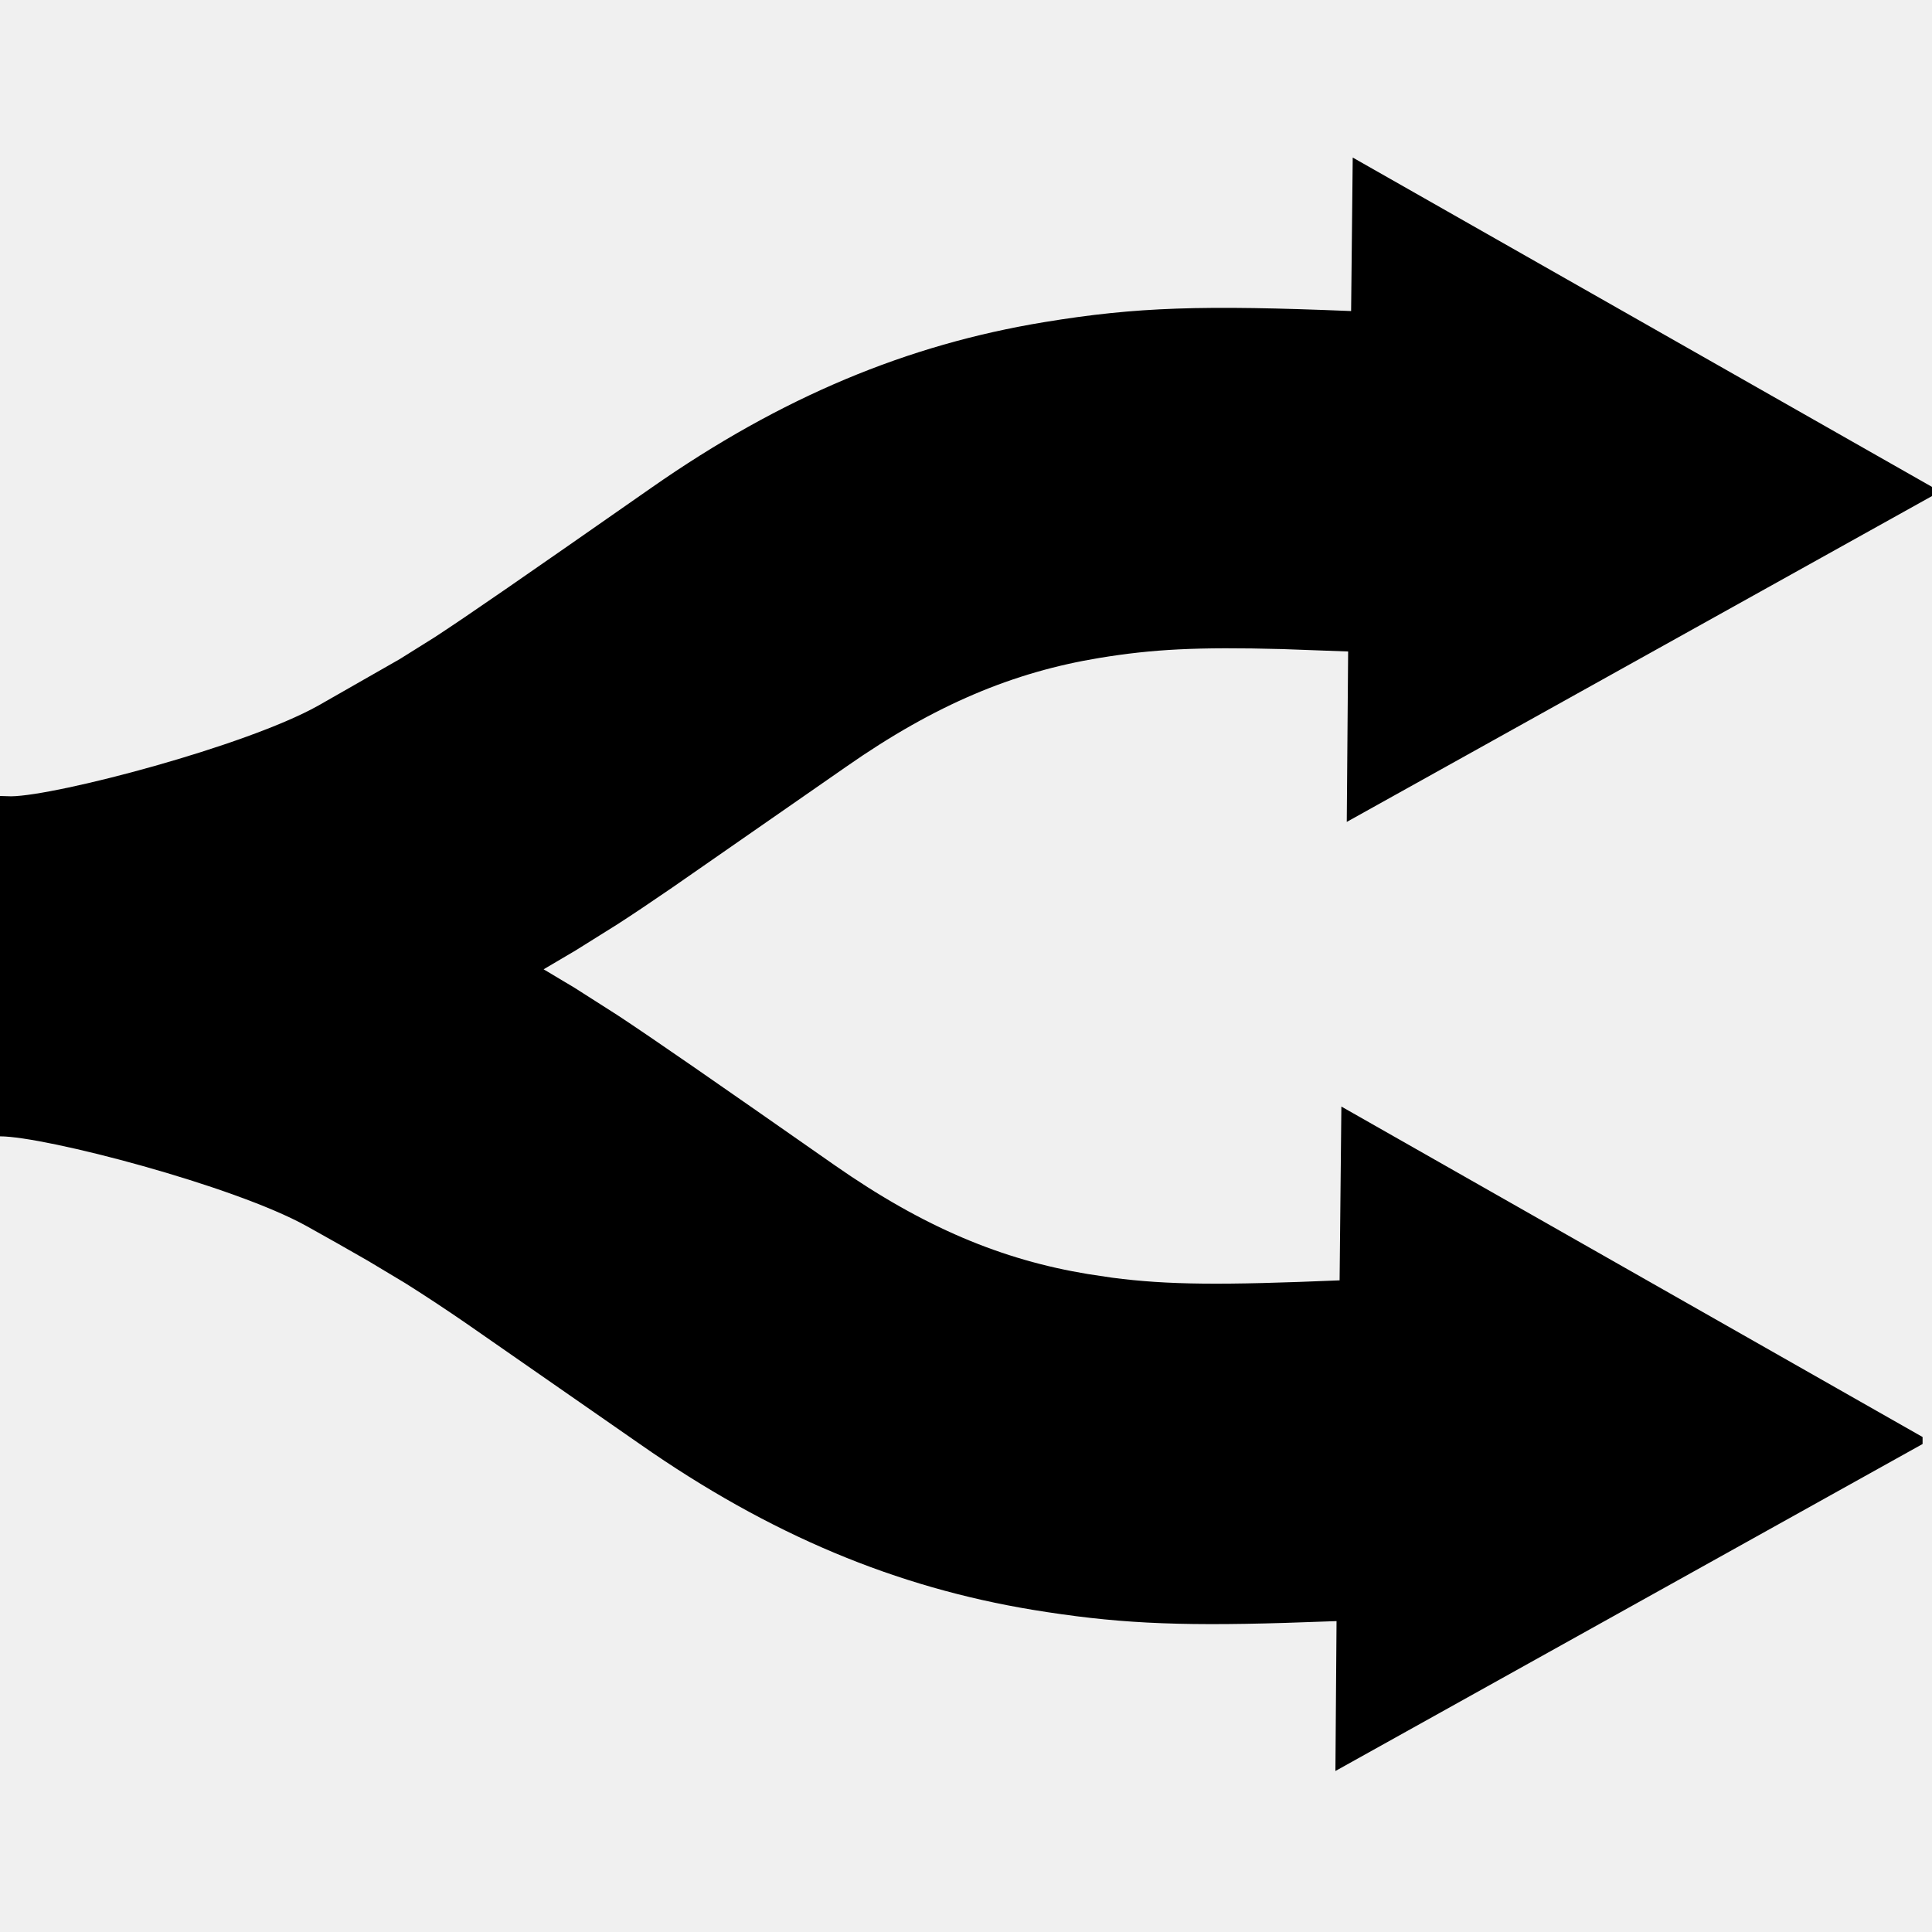
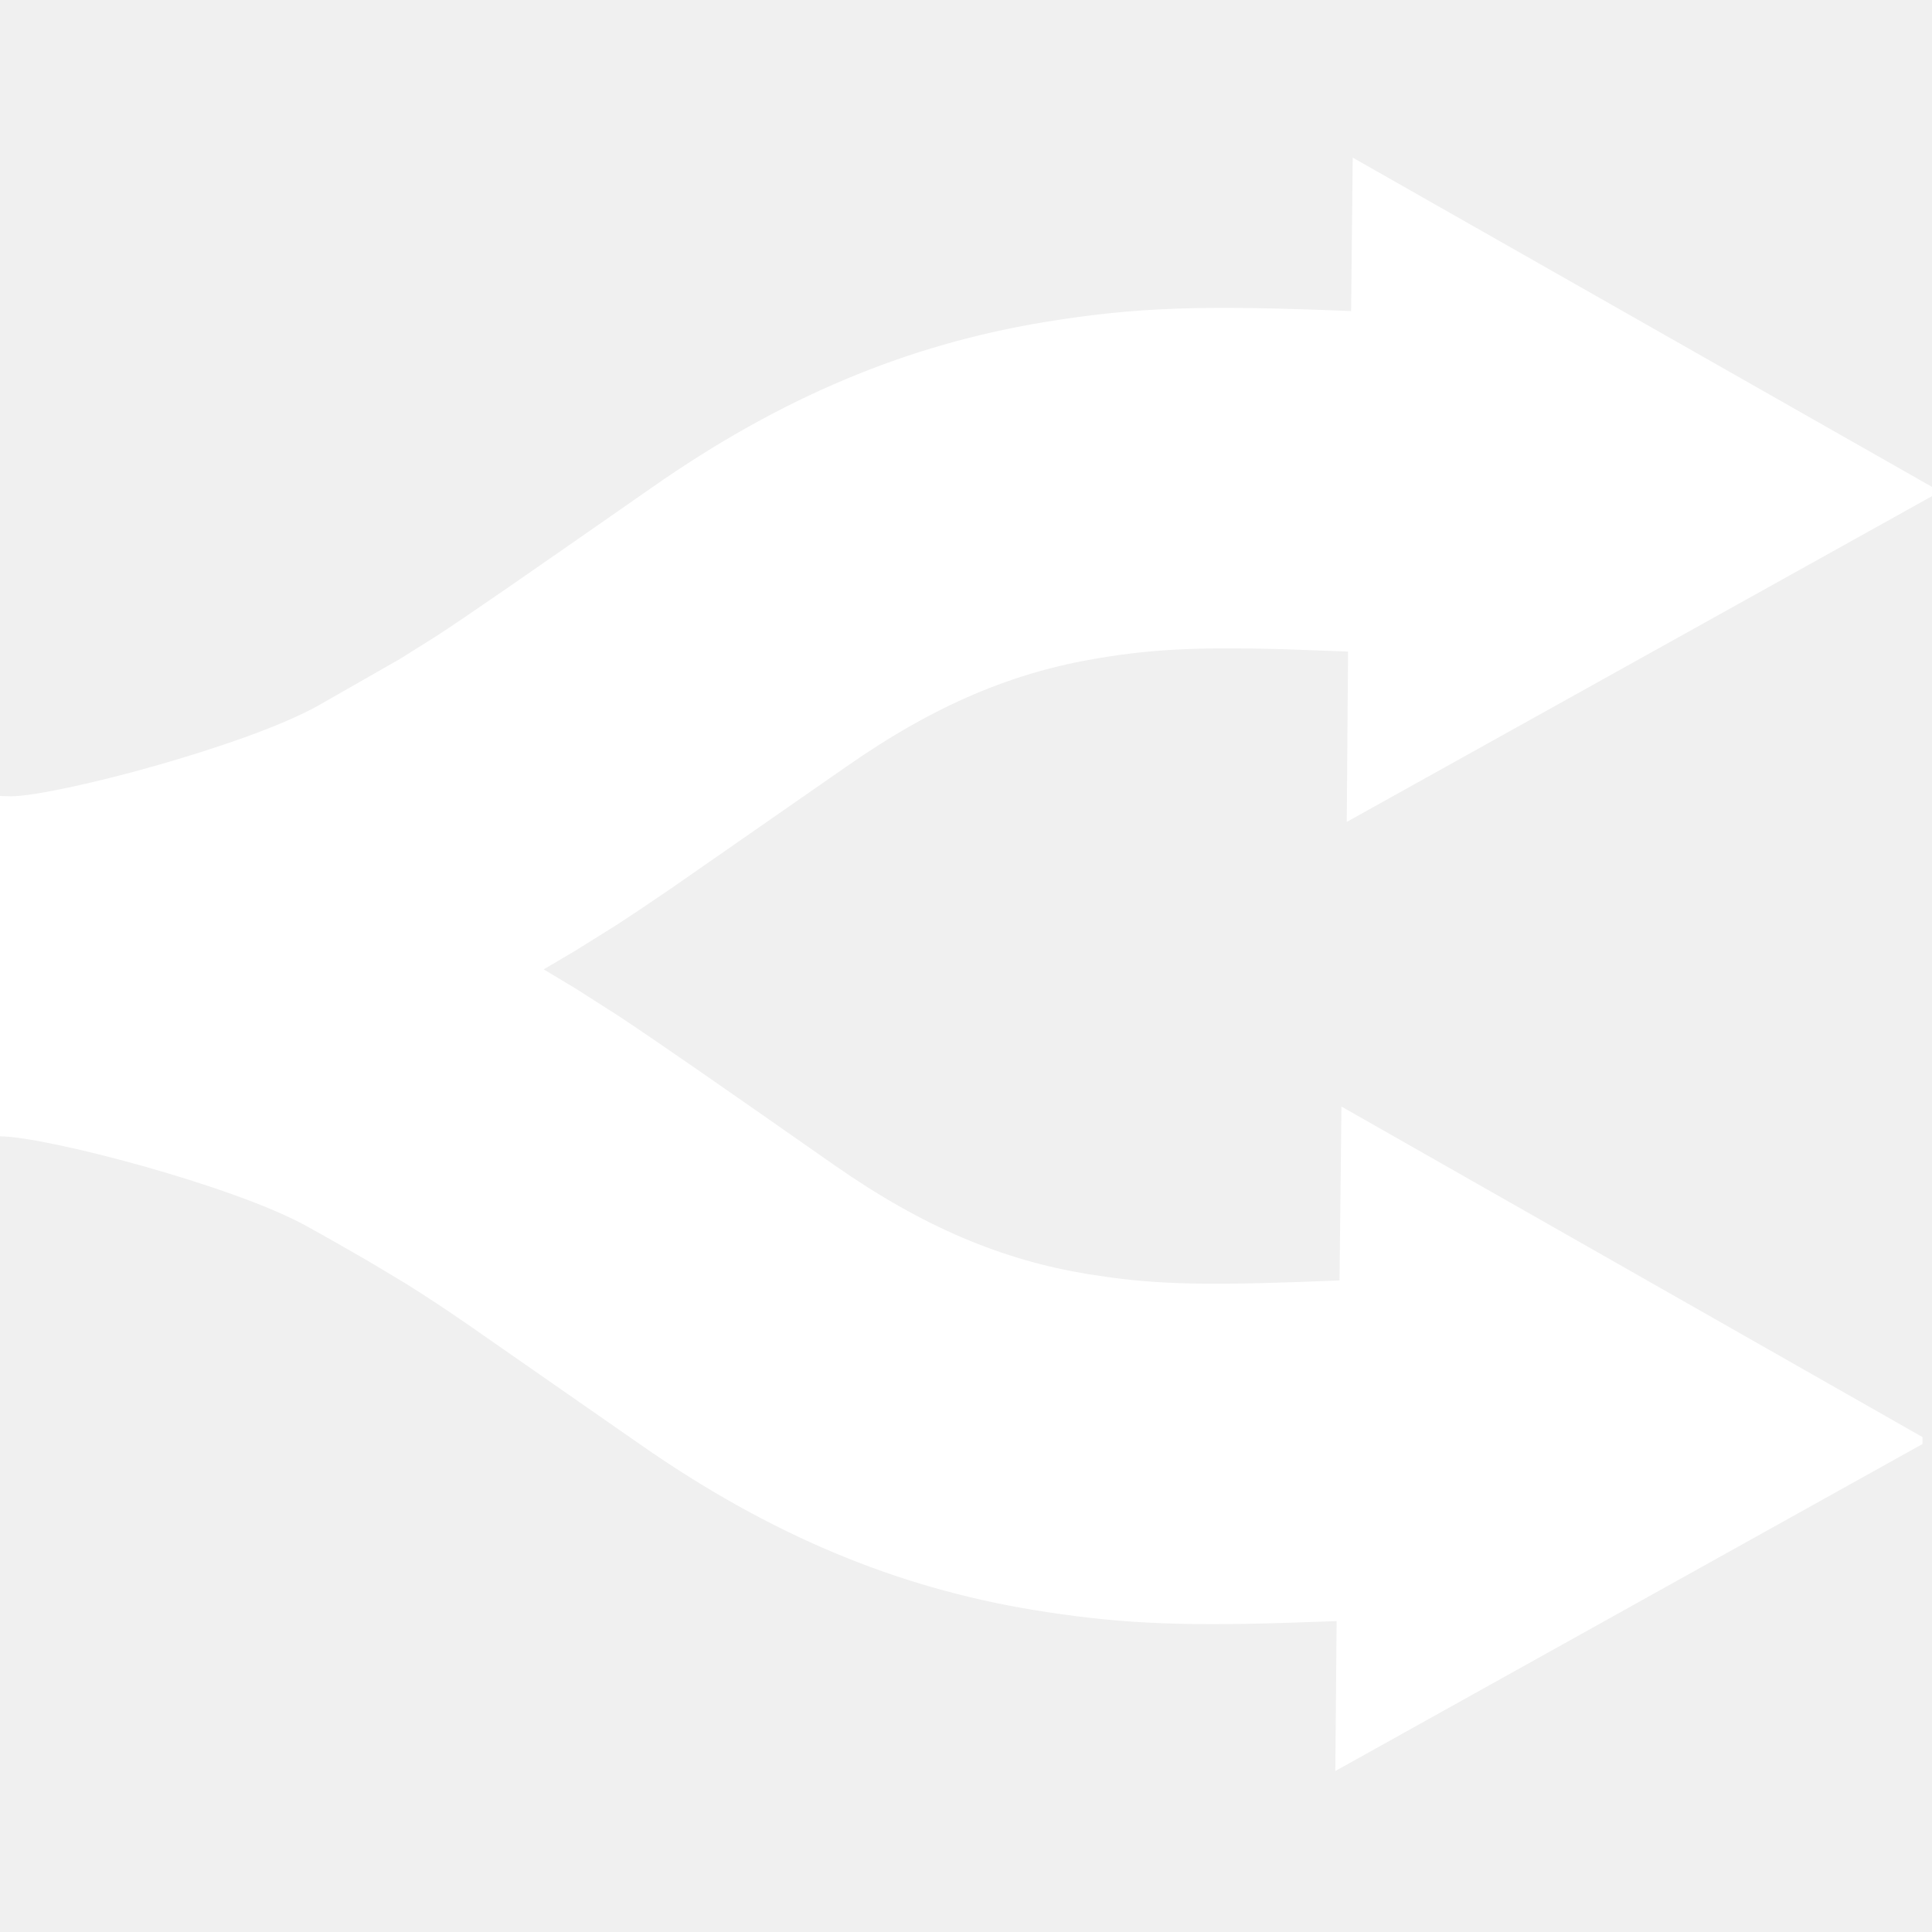
- <svg xmlns="http://www.w3.org/2000/svg" fill="currentColor" fill-rule="evenodd" height="1em" style="flex:none;line-height:1" viewBox="0 0 24 24" width="1em">
-   <path d="M16.804 1.957l7.22 4.105v.087L16.73 10.21l.017-2.117-.821-.03c-1.059-.028-1.611.002-2.268.11-1.064.175-2.038.577-3.147 1.352L8.345 11.03c-.284.195-.495.336-.68.455l-.515.322-.397.234.385.23.53.338c.476.314 1.17.796 2.701 1.866 1.11.775 2.083 1.177 3.147 1.352l.3.045c.694.091 1.375.094 2.825.033l.022-2.159 7.22 4.105v.087L16.589 22l.014-1.862-.635.022c-1.386.042-2.137.002-3.138-.162-1.694-.28-3.26-.926-4.881-2.059l-2.158-1.5a21.997 21.997 0 00-.755-.498l-.467-.28a55.927 55.927 0 00-.76-.43C2.908 14.73.563 14.116 0 14.116V9.888l.14.004c.564-.007 2.91-.622 3.809-1.124l1.016-.58.438-.274c.428-.28 1.072-.726 2.686-1.853 1.621-1.133 3.186-1.78 4.881-2.059 1.152-.19 1.974-.213 3.814-.138l.02-1.907z" />
+ <svg xmlns="http://www.w3.org/2000/svg" width="12" height="12" viewBox="0 0 12 12" fill="none">
+   <g clip-path="url(#clip0_2466_19)">
+     <path fill-rule="evenodd" clip-rule="evenodd" d="M8.402 0.979L12.012 3.031V3.075L8.365 5.105L8.373 4.047L7.963 4.032C7.434 4.018 7.157 4.033 6.829 4.087C6.297 4.174 5.81 4.375 5.255 4.763L4.173 5.515C4.03 5.613 3.925 5.683 3.833 5.743L3.575 5.904L3.377 6.021L3.569 6.136L3.834 6.305C4.072 6.462 4.419 6.703 5.184 7.238C5.739 7.625 6.226 7.826 6.758 7.914L6.908 7.936C7.255 7.982 7.596 7.983 8.32 7.953L8.332 6.873L11.941 8.926V8.969L8.294 11L8.302 10.069L7.984 10.08C7.291 10.101 6.915 10.081 6.415 9.999C5.568 9.859 4.785 9.536 3.974 8.97L2.896 8.22C2.771 8.134 2.646 8.051 2.518 7.971L2.284 7.831C2.158 7.758 2.032 7.686 1.905 7.616C1.454 7.365 0.281 7.058 0 7.058V4.944L0.07 4.946C0.352 4.943 1.525 4.635 1.974 4.384L2.482 4.094L2.701 3.957C2.916 3.817 3.237 3.594 4.045 3.031C4.855 2.464 5.638 2.141 6.485 2.001C7.061 1.906 7.472 1.895 8.392 1.932L8.402 0.979Z" fill="white" />
+   </g>
+   <defs>
+     <clipPath id="clip0_2466_19">
+       <rect width="12" height="12" fill="white" />
+     </clipPath>
+   </defs>
</svg>
